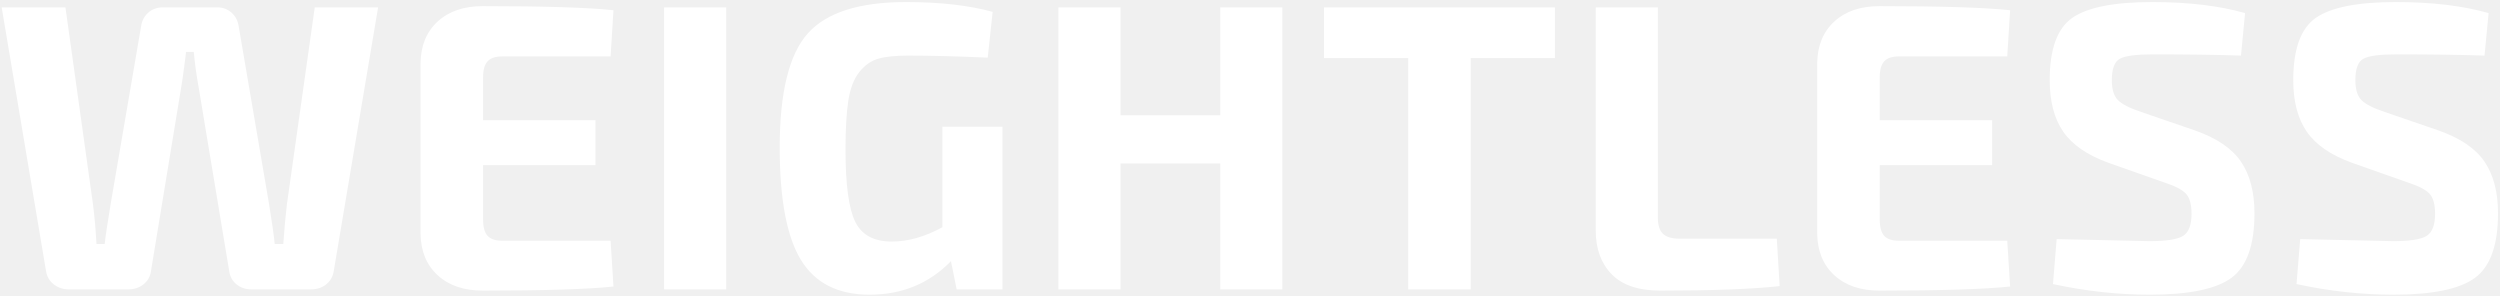
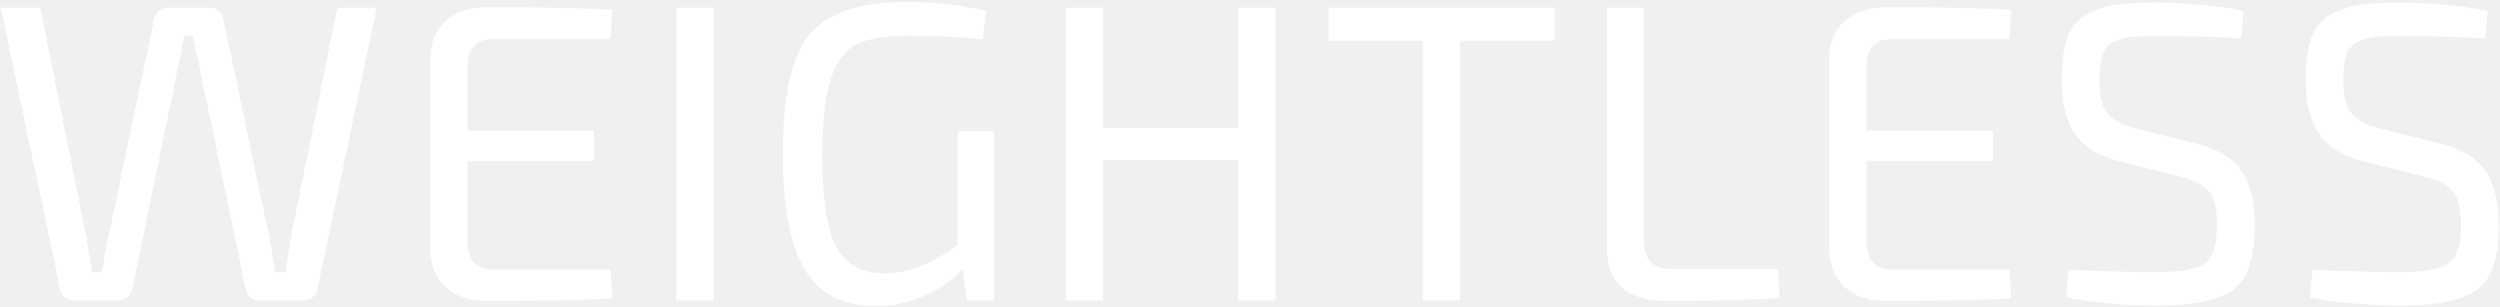
- <svg xmlns="http://www.w3.org/2000/svg" width="838px" height="99px" viewBox="0 0 838 99" version="1.1">
+ <svg xmlns="http://www.w3.org/2000/svg" width="807px" height="99px" viewBox="0 0 807 99" version="1.1">
  <defs />
  <g id="text-light" stroke="none" stroke-width="1" fill="none" fill-rule="evenodd">
-     <path d="M126.739,2.47 L111.806,91.246 C111.441,92.981 110.573,94.374 109.203,95.424 C107.833,96.475 106.189,97 104.271,97 L84.269,97 C82.351,97 80.707,96.452 79.337,95.356 C77.967,94.26 77.145,92.844 76.871,91.109 L66.596,29.322 C65.865,25.303 65.317,21.33 64.952,17.403 L62.349,17.403 C62.349,17.677 62.144,19.367 61.733,22.472 C61.321,25.577 60.979,27.906 60.705,29.459 L50.567,91.109 C50.293,92.844 49.448,94.26 48.032,95.356 C46.617,96.452 44.95,97 43.032,97 L23.03,97 C21.203,97 19.582,96.475 18.166,95.424 C16.751,94.374 15.86,92.981 15.495,91.246 L0.562,2.47 L21.934,2.47 L31.113,68.093 C31.661,72.203 32.072,76.77 32.346,81.793 L35.086,81.793 C35.36,79.236 36.045,74.669 37.141,68.093 L47.279,8.909 C47.553,6.991 48.352,5.438 49.676,4.251 C51.001,3.064 52.668,2.47 54.677,2.47 L72.761,2.47 C74.679,2.47 76.3,3.064 77.624,4.251 C78.949,5.438 79.748,6.991 80.022,8.909 L90.16,68.23 C91.256,74.989 91.895,79.51 92.078,81.793 L94.955,81.793 C95.32,76.587 95.731,72.112 96.188,68.367 L105.504,2.47 L126.739,2.47 Z M204.674,80.697 L205.633,96.041 C197.048,96.954 182.434,97.411 161.793,97.411 C155.491,97.411 150.468,95.699 146.723,92.273 C142.978,88.848 141.06,84.213 140.969,78.368 L140.969,21.102 C141.06,15.257 142.978,10.622 146.723,7.197 C150.468,3.771 155.491,2.059 161.793,2.059 C182.434,2.059 197.048,2.516 205.633,3.429 L204.674,18.91 L168.369,18.91 C166.086,18.91 164.442,19.458 163.437,20.554 C162.432,21.65 161.93,23.431 161.93,25.897 L161.93,40.282 L199.605,40.282 L199.605,55.352 L161.93,55.352 L161.93,73.573 C161.93,76.13 162.432,77.957 163.437,79.053 C164.442,80.149 166.086,80.697 168.369,80.697 L204.674,80.697 Z M243.427,97 L222.603,97 L222.603,2.47 L243.427,2.47 L243.427,97 Z M336.021,42.474 L336.021,97 L320.677,97 L318.759,87.547 C311.452,95.036 302.365,98.781 291.496,98.781 C280.901,98.781 273.229,94.899 268.48,87.136 C263.731,79.373 261.356,66.814 261.356,49.461 C261.356,31.012 264.484,18.271 270.74,11.238 C276.997,4.205 287.98,0.689 303.689,0.689 C315.106,0.689 324.787,1.785 332.733,3.977 L331.089,19.321 C320.768,18.864 311.863,18.636 304.374,18.636 C300.173,18.636 296.862,18.978 294.442,19.663 C292.021,20.349 289.898,21.833 288.071,24.116 C286.244,26.399 285.011,29.573 284.372,33.638 C283.733,37.702 283.413,43.205 283.413,50.146 C283.413,61.928 284.509,70.011 286.701,74.395 C288.893,78.779 292.957,80.971 298.894,80.971 C304.374,80.971 310.037,79.373 315.882,76.176 L315.882,42.474 L336.021,42.474 Z M429.848,2.47 L429.848,97 L409.024,97 L409.024,54.804 L375.596,54.804 L375.596,97 L354.772,97 L354.772,2.47 L375.596,2.47 L375.596,38.638 L409.024,38.638 L409.024,2.47 L429.848,2.47 Z M521.209,19.458 L492.987,19.458 L492.987,97 L472.026,97 L472.026,19.458 L443.804,19.458 L443.804,2.47 L521.209,2.47 L521.209,19.458 Z M555.715,2.47 L555.715,73.025 C555.715,75.491 556.286,77.272 557.428,78.368 C558.569,79.464 560.464,80.012 563.113,80.012 L595.582,80.012 L596.541,95.904 C587.316,96.909 573.982,97.411 556.537,97.411 C549.23,97.411 543.796,95.584 540.234,91.931 C536.672,88.278 534.891,83.391 534.891,77.272 L534.891,2.47 L555.715,2.47 Z M672.832,80.697 L673.791,96.041 C665.206,96.954 650.592,97.411 629.951,97.411 C623.649,97.411 618.626,95.699 614.881,92.273 C611.136,88.848 609.218,84.213 609.127,78.368 L609.127,21.102 C609.218,15.257 611.136,10.622 614.881,7.197 C618.626,3.771 623.649,2.059 629.951,2.059 C650.592,2.059 665.206,2.516 673.791,3.429 L672.832,18.91 L636.527,18.91 C634.244,18.91 632.6,19.458 631.595,20.554 C630.59,21.65 630.088,23.431 630.088,25.897 L630.088,40.282 L667.763,40.282 L667.763,55.352 L630.088,55.352 L630.088,73.573 C630.088,76.13 630.59,77.957 631.595,79.053 C632.6,80.149 634.244,80.697 636.527,80.697 L672.832,80.697 Z M725.696,61.243 L706.653,54.53 C699.62,51.973 694.597,48.502 691.583,44.118 C688.569,39.734 687.062,33.98 687.062,26.856 C687.062,16.444 689.596,9.48 694.665,5.963 C699.735,2.447 708.662,0.689 721.449,0.689 C733.505,0.689 743.871,1.922 752.548,4.388 L751.178,18.636 C743.232,18.362 733.368,18.225 721.586,18.225 C716.106,18.225 712.453,18.704 710.626,19.663 C708.799,20.623 707.886,23.02 707.886,26.856 C707.886,29.961 708.571,32.199 709.941,33.569 C711.311,34.939 713.914,36.263 717.75,37.542 L735.697,43.707 C743.004,46.264 748.164,49.758 751.178,54.188 C754.192,58.617 755.699,64.394 755.699,71.518 C755.699,82.113 753.142,89.305 748.027,93.096 C742.912,96.886 733.779,98.781 720.627,98.781 C709.941,98.781 699.118,97.594 688.158,95.219 L689.391,80.149 C708.845,80.606 719.257,80.834 720.627,80.834 C726.198,80.834 729.92,80.24 731.793,79.053 C733.665,77.866 734.601,75.4 734.601,71.655 C734.601,68.458 733.962,66.198 732.683,64.874 C731.404,63.549 729.075,62.339 725.696,61.243 Z M807.33,61.243 L788.287,54.53 C781.254,51.973 776.231,48.502 773.217,44.118 C770.203,39.734 768.696,33.98 768.696,26.856 C768.696,16.444 771.23,9.48 776.299,5.963 C781.369,2.447 790.296,0.689 803.083,0.689 C815.139,0.689 825.505,1.922 834.182,4.388 L832.812,18.636 C824.866,18.362 815.002,18.225 803.22,18.225 C797.74,18.225 794.087,18.704 792.26,19.663 C790.433,20.623 789.52,23.02 789.52,26.856 C789.52,29.961 790.205,32.199 791.575,33.569 C792.945,34.939 795.548,36.263 799.384,37.542 L817.331,43.707 C824.638,46.264 829.798,49.758 832.812,54.188 C835.826,58.617 837.333,64.394 837.333,71.518 C837.333,82.113 834.776,89.305 829.661,93.096 C824.546,96.886 815.413,98.781 802.261,98.781 C791.575,98.781 780.752,97.594 769.792,95.219 L771.025,80.149 C790.479,80.606 800.891,80.834 802.261,80.834 C807.832,80.834 811.554,80.24 813.427,79.053 C815.299,77.866 816.235,75.4 816.235,71.655 C816.235,68.458 815.596,66.198 814.317,64.874 C813.038,63.549 810.709,62.339 807.33,61.243 Z" id="WEIGHTLESS" fill="#FFFFFF" />
+     <path d="M121.629,2.47 L102.449,93.438 C101.81,95.813 100.211,97 97.654,97 L83.954,97 C81.305,97 79.753,95.767 79.296,93.301 L64.5,22.198 C63.952,19.823 63.221,16.261 62.308,11.512 L59.431,11.512 L57.376,22.198 L42.717,93.301 C42.078,95.767 40.479,97 37.922,97 L24.085,97 C22.898,97 21.87,96.658 21.003,95.972 C20.135,95.287 19.61,94.443 19.427,93.438 L0.247,2.47 L12.988,2.47 L27.784,76.176 C27.967,76.998 28.606,80.88 29.702,87.821 L32.853,87.821 C33.584,83.528 34.314,79.647 35.045,76.176 L49.704,6.443 C50.161,3.794 51.713,2.47 54.362,2.47 L67.514,2.47 C69.98,2.47 71.533,3.794 72.172,6.443 L86.831,76.176 C87.744,80.651 88.384,84.533 88.749,87.821 L92.174,87.821 C92.996,82.341 93.59,78.505 93.955,76.313 L108.888,2.47 L121.629,2.47 Z M197.098,86.999 L197.646,96.315 C189.243,96.863 175.726,97.137 157.094,97.137 C151.523,97.137 147.116,95.653 143.874,92.684 C140.631,89.716 138.964,85.72 138.873,80.697 L138.873,18.773 C138.964,13.75 140.631,9.754 143.874,6.785 C147.116,3.817 151.523,2.333 157.094,2.333 C175.726,2.333 189.243,2.607 197.646,3.155 L197.098,12.608 L159.149,12.608 C153.669,12.608 150.929,15.622 150.929,21.65 L150.929,42.2 L191.755,42.2 L191.755,51.927 L150.929,51.927 L150.929,77.82 C150.929,83.939 153.669,86.999 159.149,86.999 L197.098,86.999 Z M230.371,97 L218.315,97 L218.315,2.47 L230.371,2.47 L230.371,97 Z M312.142,97 L310.772,86.999 C302.735,94.854 293.327,98.781 282.55,98.781 C272.047,98.781 264.443,94.854 259.74,86.999 C255.036,79.144 252.684,66.632 252.684,49.461 C252.684,30.92 255.561,18.157 261.315,11.169 C267.069,4.182 277.344,0.689 292.14,0.689 C302.095,0.689 310.863,1.648 318.444,3.566 L317.211,12.608 C309.539,11.877 301.41,11.512 292.825,11.512 C285.61,11.512 280.153,12.448 276.454,14.32 C272.754,16.193 269.992,19.915 268.165,25.486 C266.338,31.057 265.425,39.323 265.425,50.283 C265.425,64.257 266.932,74.075 269.946,79.738 C272.96,85.401 278.257,88.232 285.838,88.232 C292.962,88.232 300.725,85.172 309.128,79.053 L309.128,42.337 L320.91,42.337 L320.91,97 L312.142,97 Z M411.723,2.47 L411.723,97 L399.667,97 L399.667,51.653 L356.101,51.653 L356.101,97 L344.045,97 L344.045,2.47 L356.101,2.47 L356.101,41.241 L399.667,41.241 L399.667,2.47 L411.723,2.47 Z M501.851,13.156 L471.3,13.156 L471.3,97 L459.244,97 L459.244,13.156 L428.83,13.156 L428.83,2.47 L501.851,2.47 L501.851,13.156 Z M530.603,2.47 L530.603,77.82 C530.603,83.848 533.663,86.862 539.782,86.862 L573.895,86.862 L574.443,96.178 C566.497,96.817 554.304,97.137 537.864,97.137 C525.077,97.137 518.684,91.2 518.684,79.327 L518.684,2.47 L530.603,2.47 Z M648.679,86.999 L649.227,96.315 C640.824,96.863 627.307,97.137 608.675,97.137 C603.104,97.137 598.697,95.653 595.455,92.684 C592.212,89.716 590.545,85.72 590.454,80.697 L590.454,18.773 C590.545,13.75 592.212,9.754 595.455,6.785 C598.697,3.817 603.104,2.333 608.675,2.333 C627.307,2.333 640.824,2.607 649.227,3.155 L648.679,12.608 L610.73,12.608 C605.25,12.608 602.51,15.622 602.51,21.65 L602.51,42.2 L643.336,42.2 L643.336,51.927 L602.51,51.927 L602.51,77.82 C602.51,83.939 605.25,86.999 610.73,86.999 L648.679,86.999 Z M703.735,56.996 L684.144,52.064 C677.477,50.42 672.705,47.475 669.827,43.227 C666.95,38.98 665.512,33.158 665.512,25.76 C665.512,20.28 666.083,15.873 667.225,12.54 C668.366,9.206 670.33,6.694 673.115,5.005 C675.901,3.315 679.006,2.196 682.432,1.648 C685.857,1.1 690.446,0.826 696.2,0.826 C707.343,1.009 716.704,1.922 724.285,3.566 L723.463,12.334 C714.604,11.877 705.699,11.649 696.748,11.649 C692.729,11.649 689.761,11.74 687.843,11.923 C685.925,12.106 684.053,12.654 682.226,13.567 C680.399,14.48 679.189,15.919 678.596,17.883 C678.002,19.846 677.705,22.563 677.705,26.034 C677.705,31.057 678.595,34.619 680.376,36.72 C682.158,38.821 685.24,40.419 689.624,41.515 L708.804,46.31 C715.837,48.045 720.769,51.014 723.6,55.215 C726.431,59.416 727.847,65.307 727.847,72.888 C727.847,83.3 725.495,90.196 720.792,93.575 C716.088,96.954 707.891,98.644 696.2,98.644 C686.245,98.644 676.472,97.776 666.882,96.041 L667.704,87.136 C683.048,87.684 692.684,87.912 696.611,87.821 C704.1,87.821 709.146,86.862 711.75,84.944 C714.353,83.026 715.654,78.916 715.654,72.614 C715.654,67.408 714.764,63.778 712.982,61.722 C711.201,59.667 708.119,58.092 703.735,56.996 Z M782.492,56.996 L762.901,52.064 C756.234,50.42 751.462,47.475 748.585,43.227 C745.707,38.98 744.269,33.158 744.269,25.76 C744.269,20.28 744.84,15.873 745.981,12.54 C747.123,9.206 749.087,6.694 751.872,5.005 C754.658,3.315 757.763,2.196 761.188,1.648 C764.614,1.1 769.203,0.826 774.957,0.826 C786.1,1.009 795.461,1.922 803.042,3.566 L802.22,12.334 C793.361,11.877 784.456,11.649 775.505,11.649 C771.486,11.649 768.518,11.74 766.6,11.923 C764.682,12.106 762.81,12.654 760.983,13.567 C759.156,14.48 757.946,15.919 757.352,17.883 C756.759,19.846 756.462,22.563 756.462,26.034 C756.462,31.057 757.352,34.619 759.134,36.72 C760.915,38.821 763.997,40.419 768.381,41.515 L787.561,46.31 C794.594,48.045 799.526,51.014 802.357,55.215 C805.188,59.416 806.604,65.307 806.604,72.888 C806.604,83.3 804.252,90.196 799.548,93.575 C794.845,96.954 786.648,98.644 774.957,98.644 C765.002,98.644 755.229,97.776 745.639,96.041 L746.461,87.136 C761.805,87.684 771.441,87.912 775.368,87.821 C782.857,87.821 787.903,86.862 790.506,84.944 C793.11,83.026 794.411,78.916 794.411,72.614 C794.411,67.408 793.521,63.778 791.74,61.722 C789.958,59.667 786.876,58.092 782.492,56.996 Z" id="WEIGHTLESS" fill="#FFFFFF" />
  </g>
</svg>
